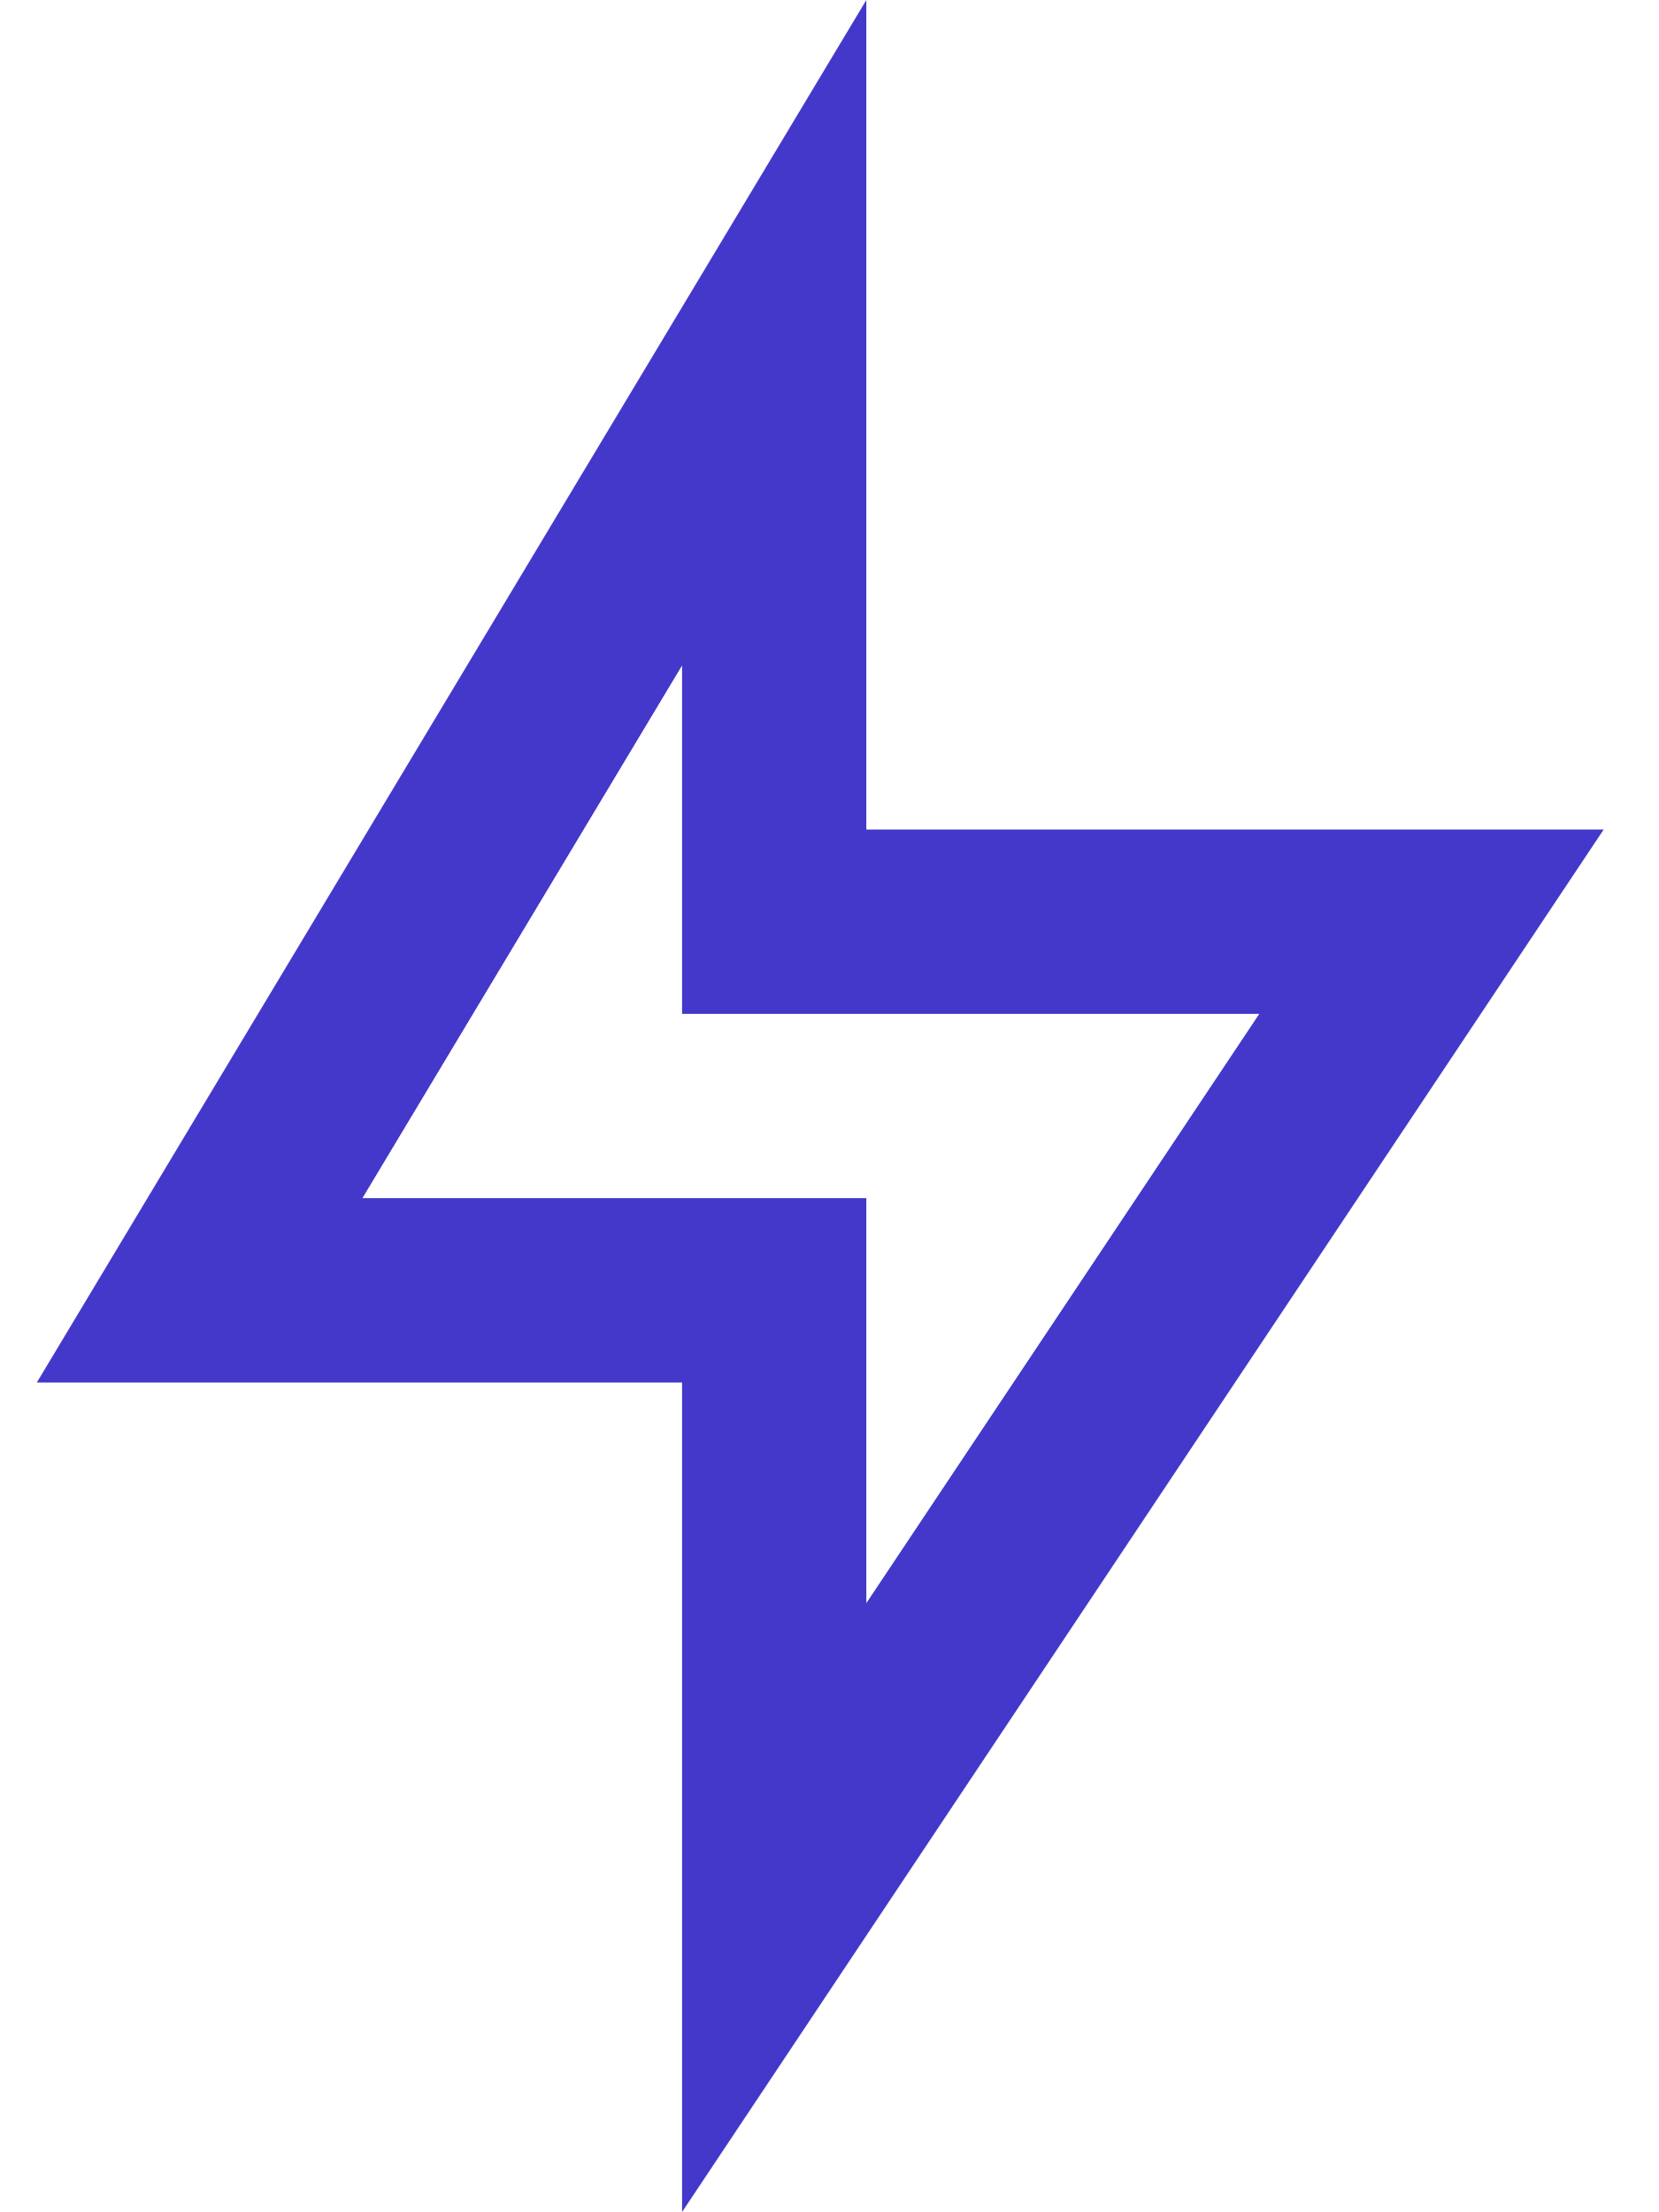
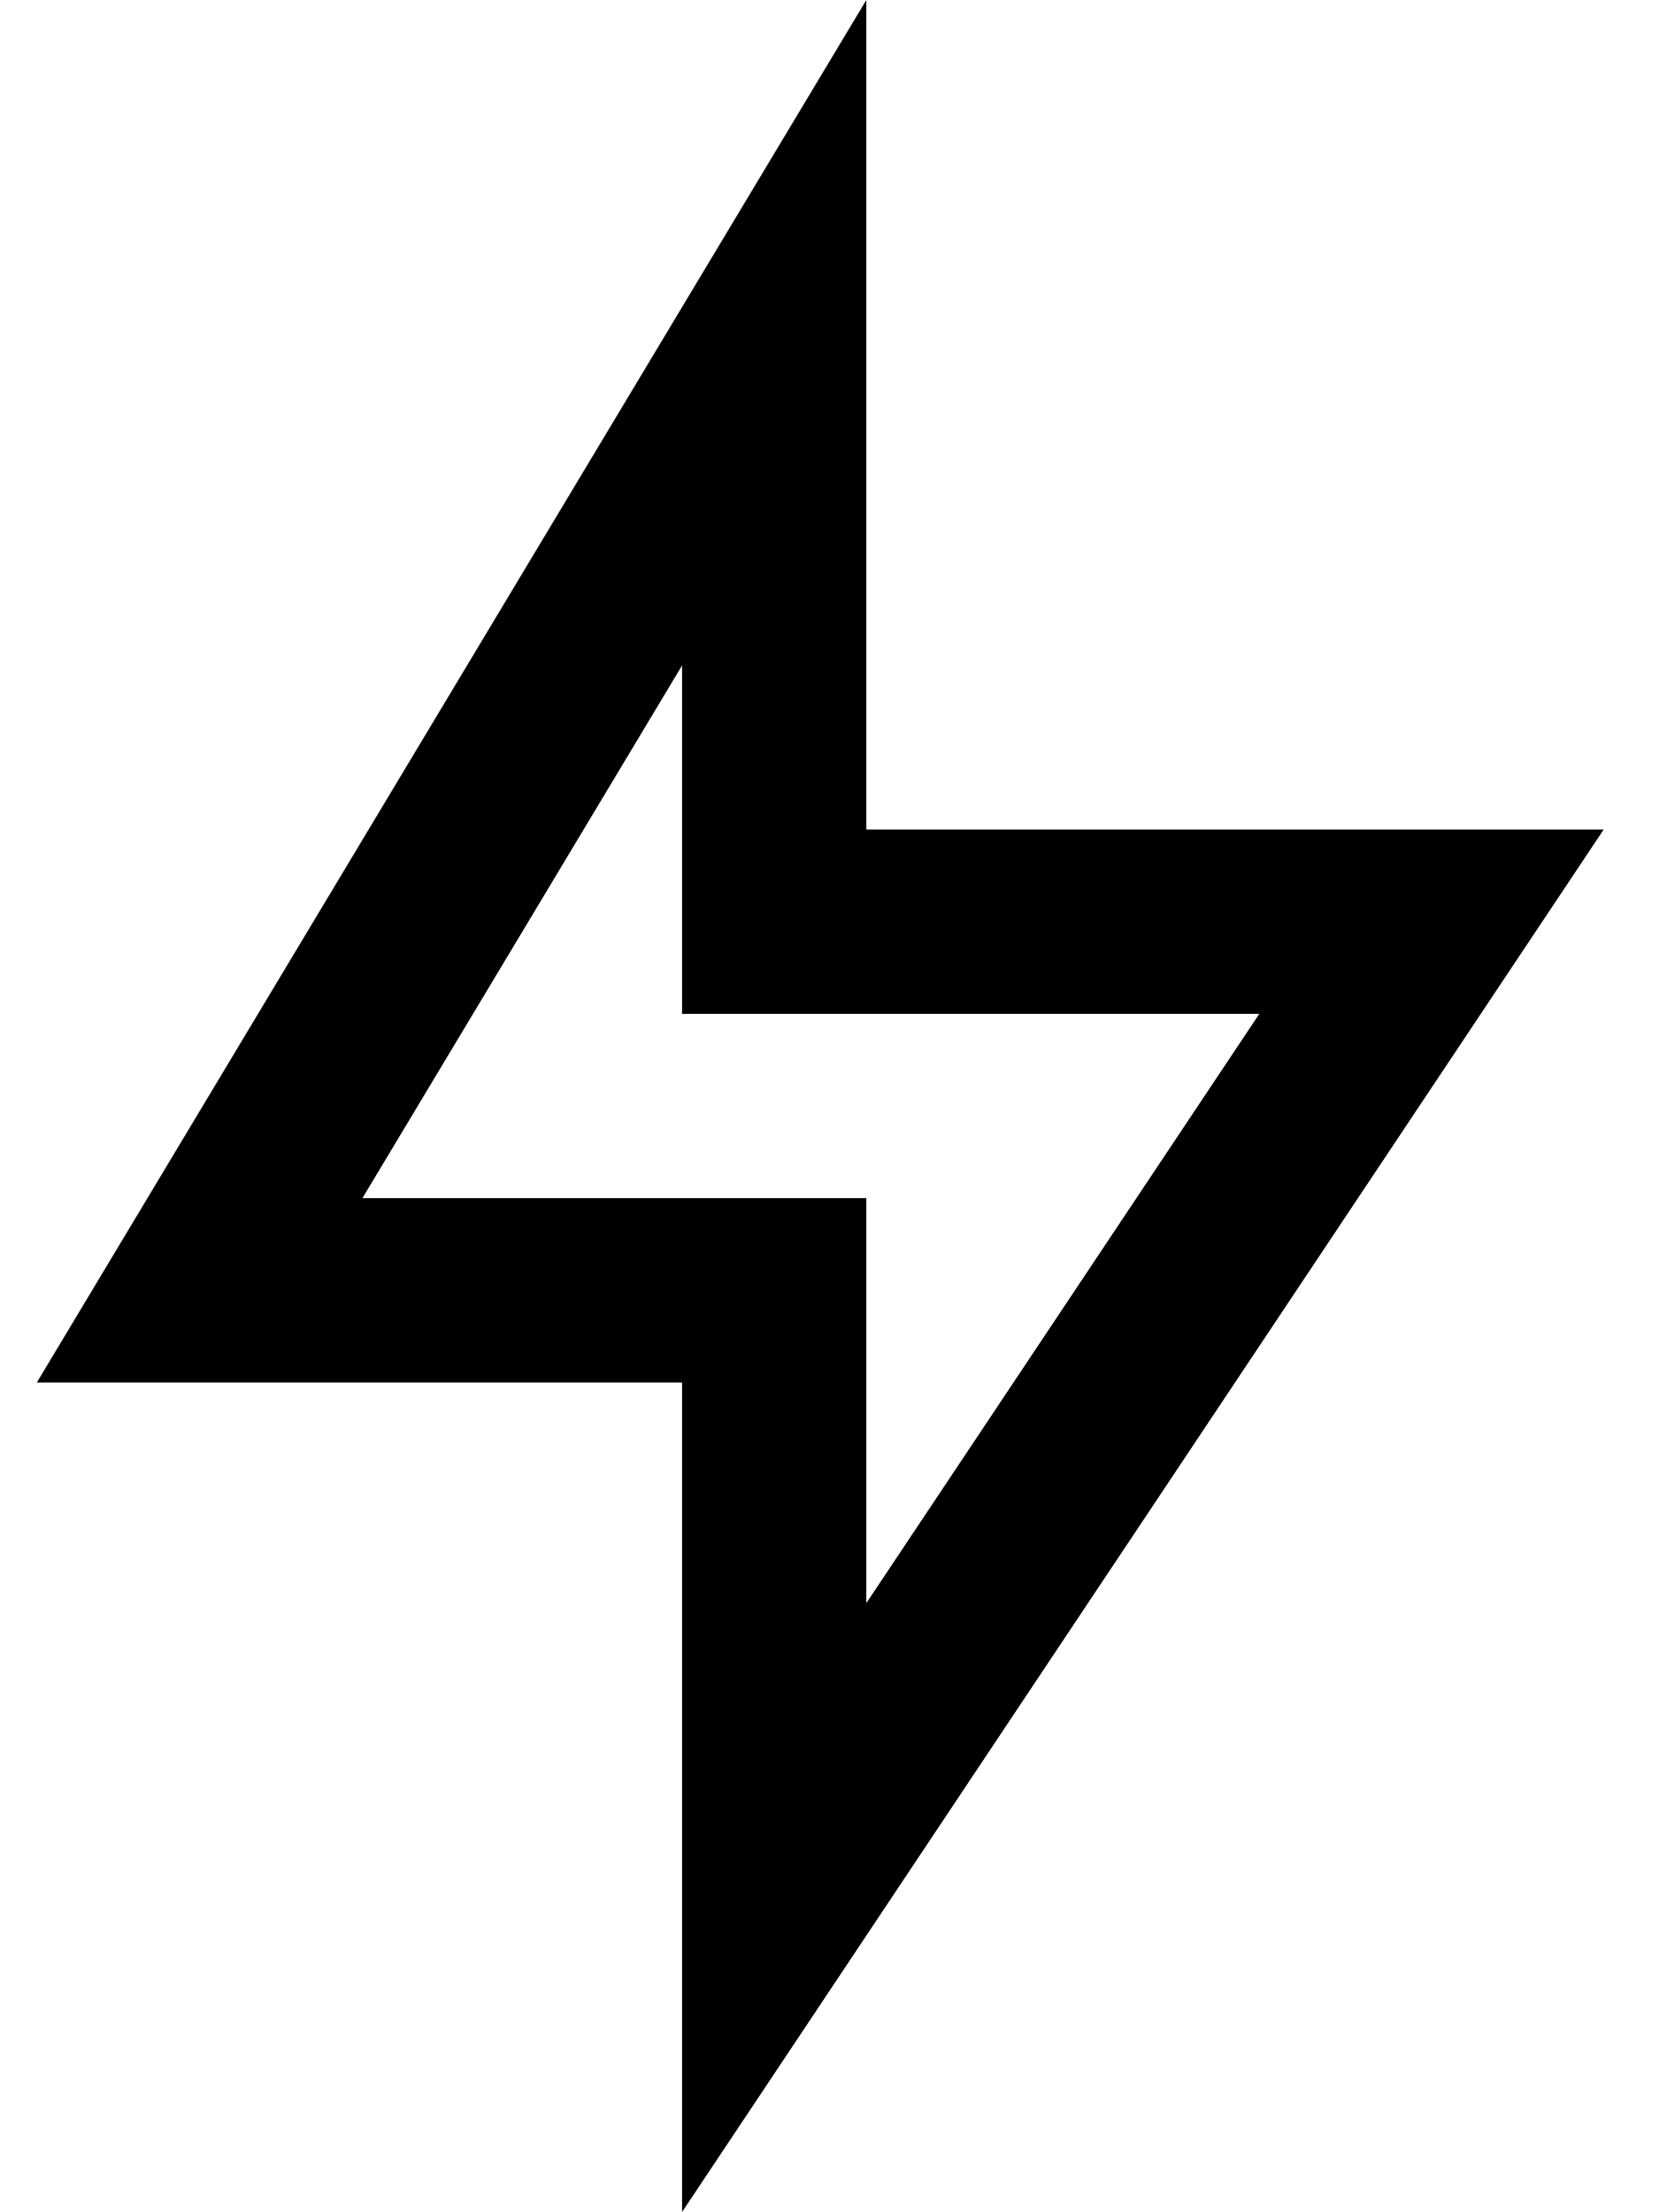
- <svg xmlns="http://www.w3.org/2000/svg" width="15" height="20" viewBox="0 0 15 20" fill="none">
-   <path d="M7.833 7.5H14.5L6.167 20V12.5H0.333L7.833 0V7.5ZM6.167 9.167V6.017L3.277 10.833H7.833V14.495L11.386 9.167H6.167Z" fill="#4338CA" />
+ <svg xmlns="http://www.w3.org/2000/svg" width="15" height="20" viewBox="0 0 15 20">
+   <path d="M7.833 7.5H14.5L6.167 20V12.5H0.333L7.833 0V7.5ZM6.167 9.167V6.017L3.277 10.833H7.833V14.495L11.386 9.167H6.167Z" />
</svg>
